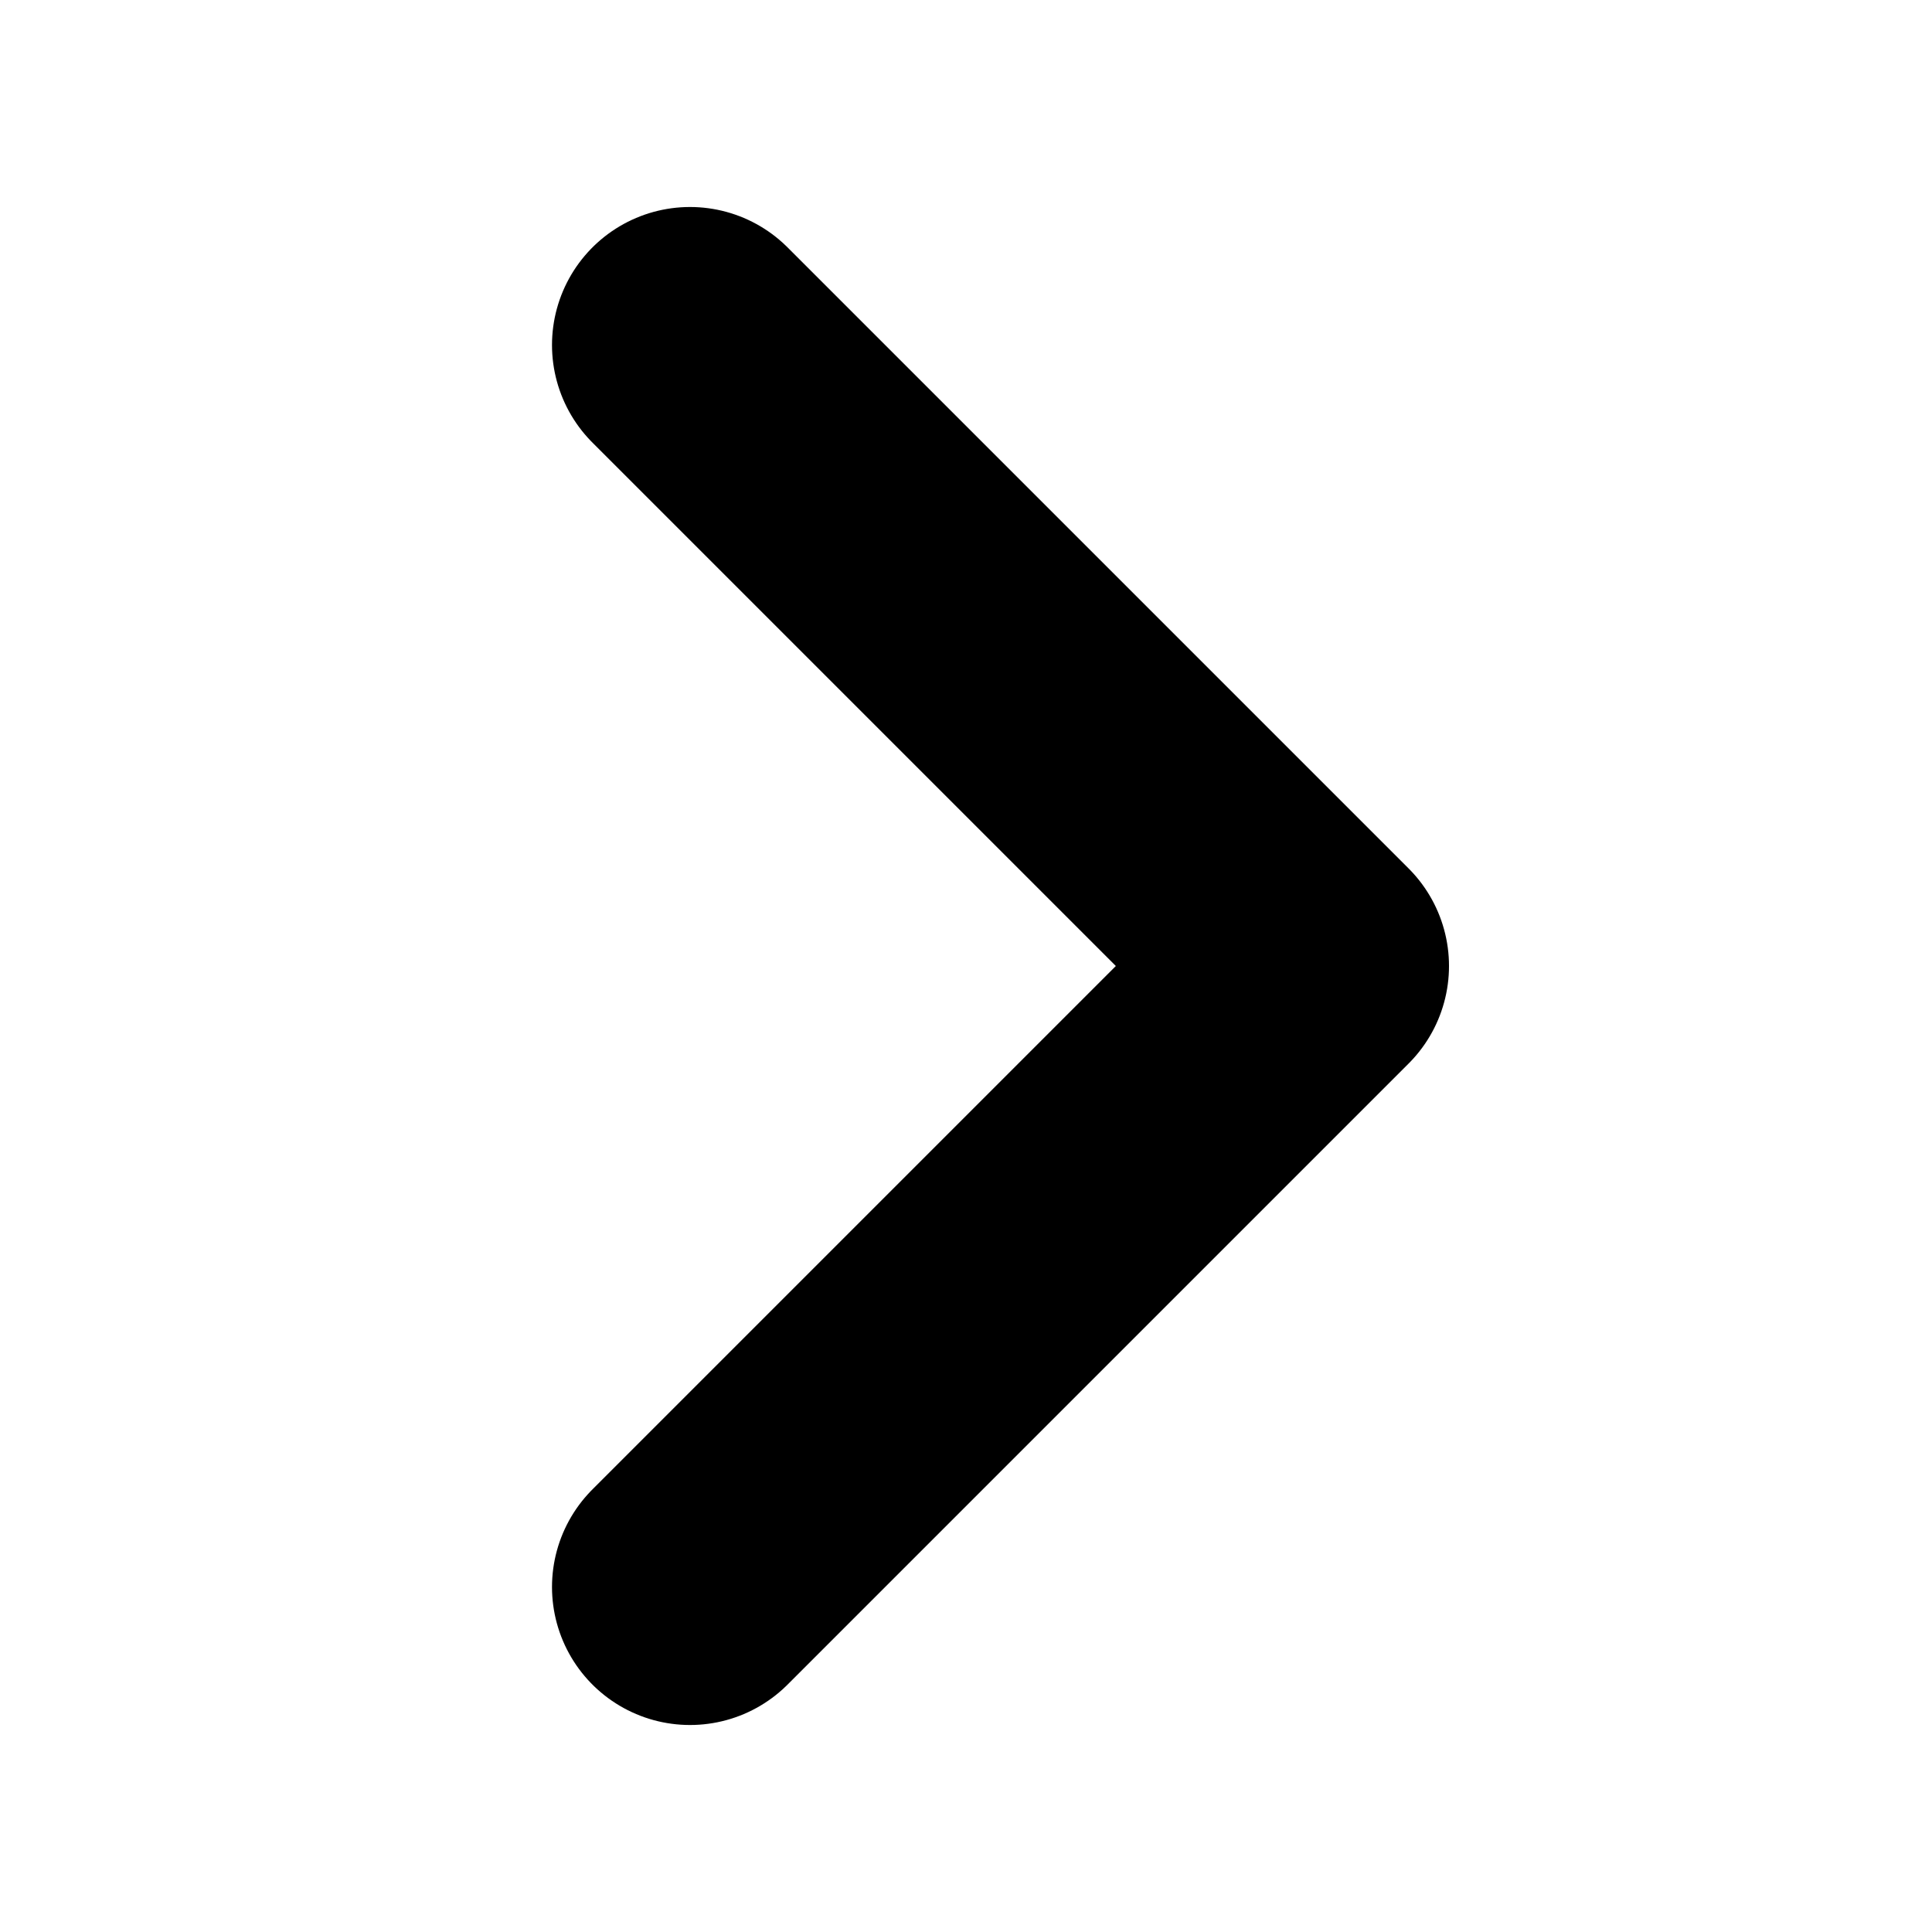
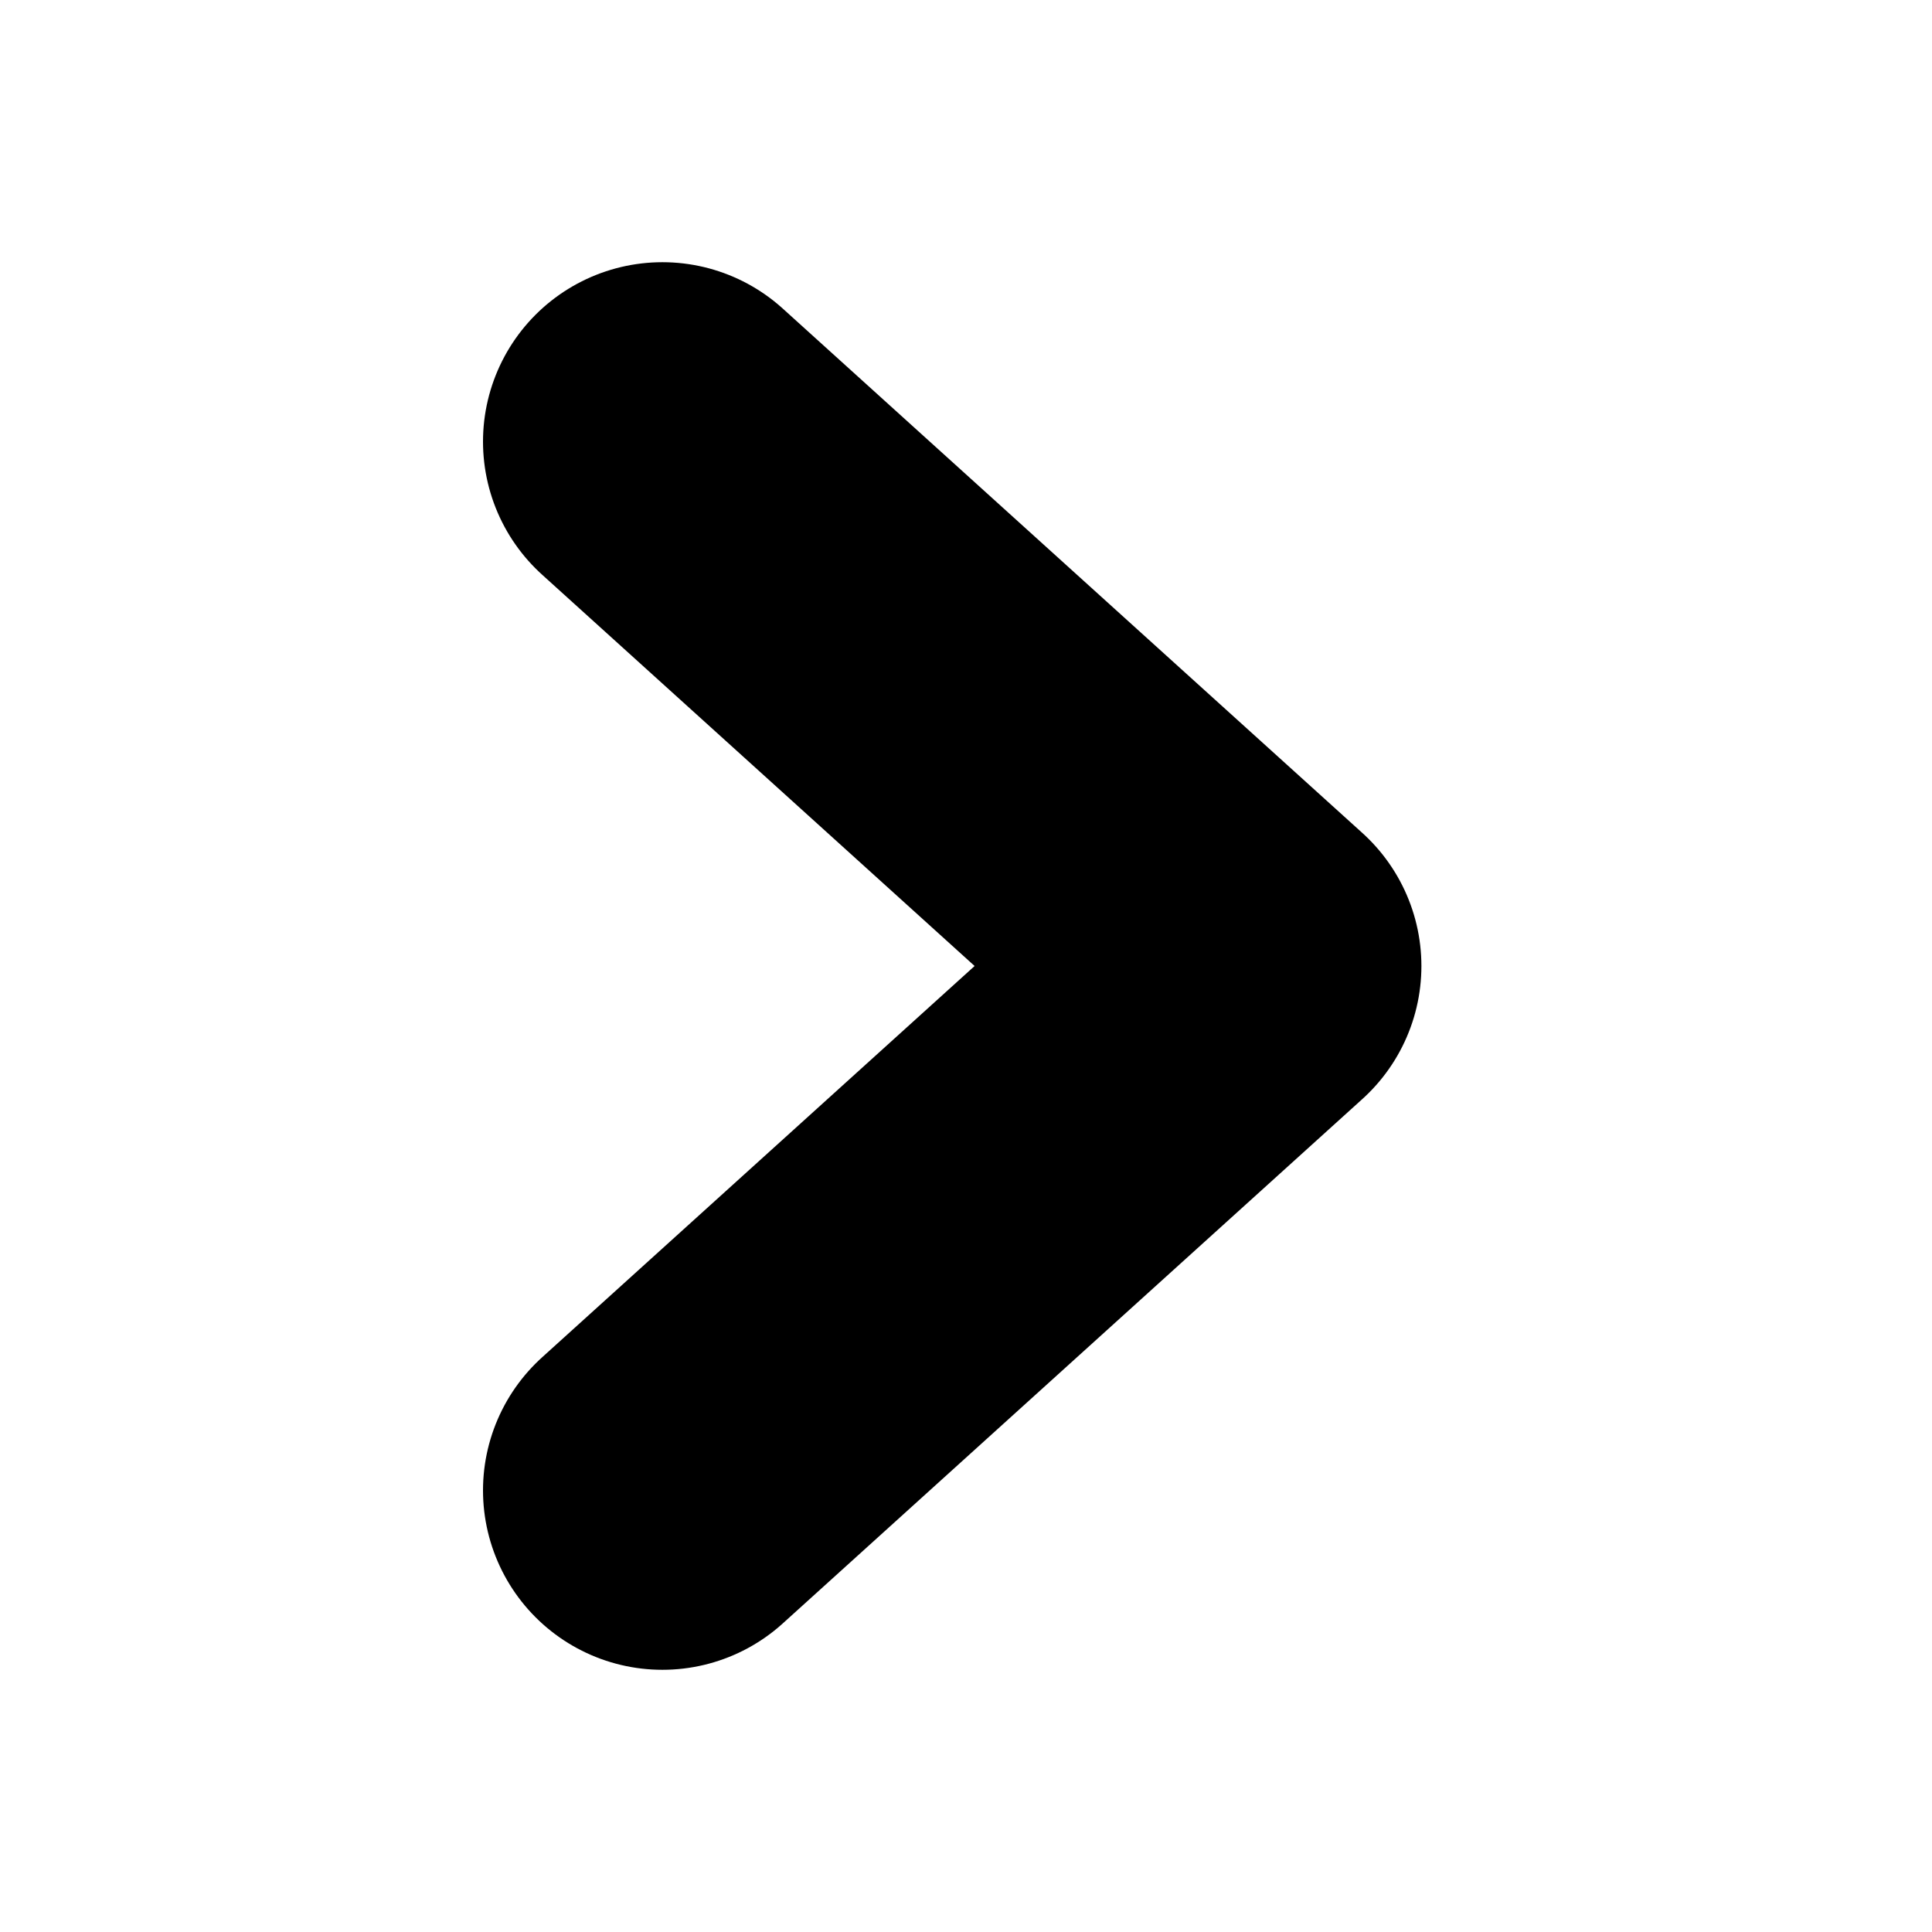
- <svg xmlns="http://www.w3.org/2000/svg" width="28" height="28" viewBox="0 0 14 14" fill="none" stroke="currentColor" stroke-width="1.5">
-   <path d="M5 2.5L9.5 7 5 11.5" stroke-width="2" stroke-linecap="round" stroke-linejoin="round" />
+ <svg xmlns="http://www.w3.org/2000/svg" width="28" height="28" viewBox="0 0 14 14" fill="none">
+   <path d="M4.8 3.2L9 7l-4.2 3.8" stroke="currentColor" stroke-width="2.6" stroke-linecap="round" stroke-linejoin="round" />
</svg>
